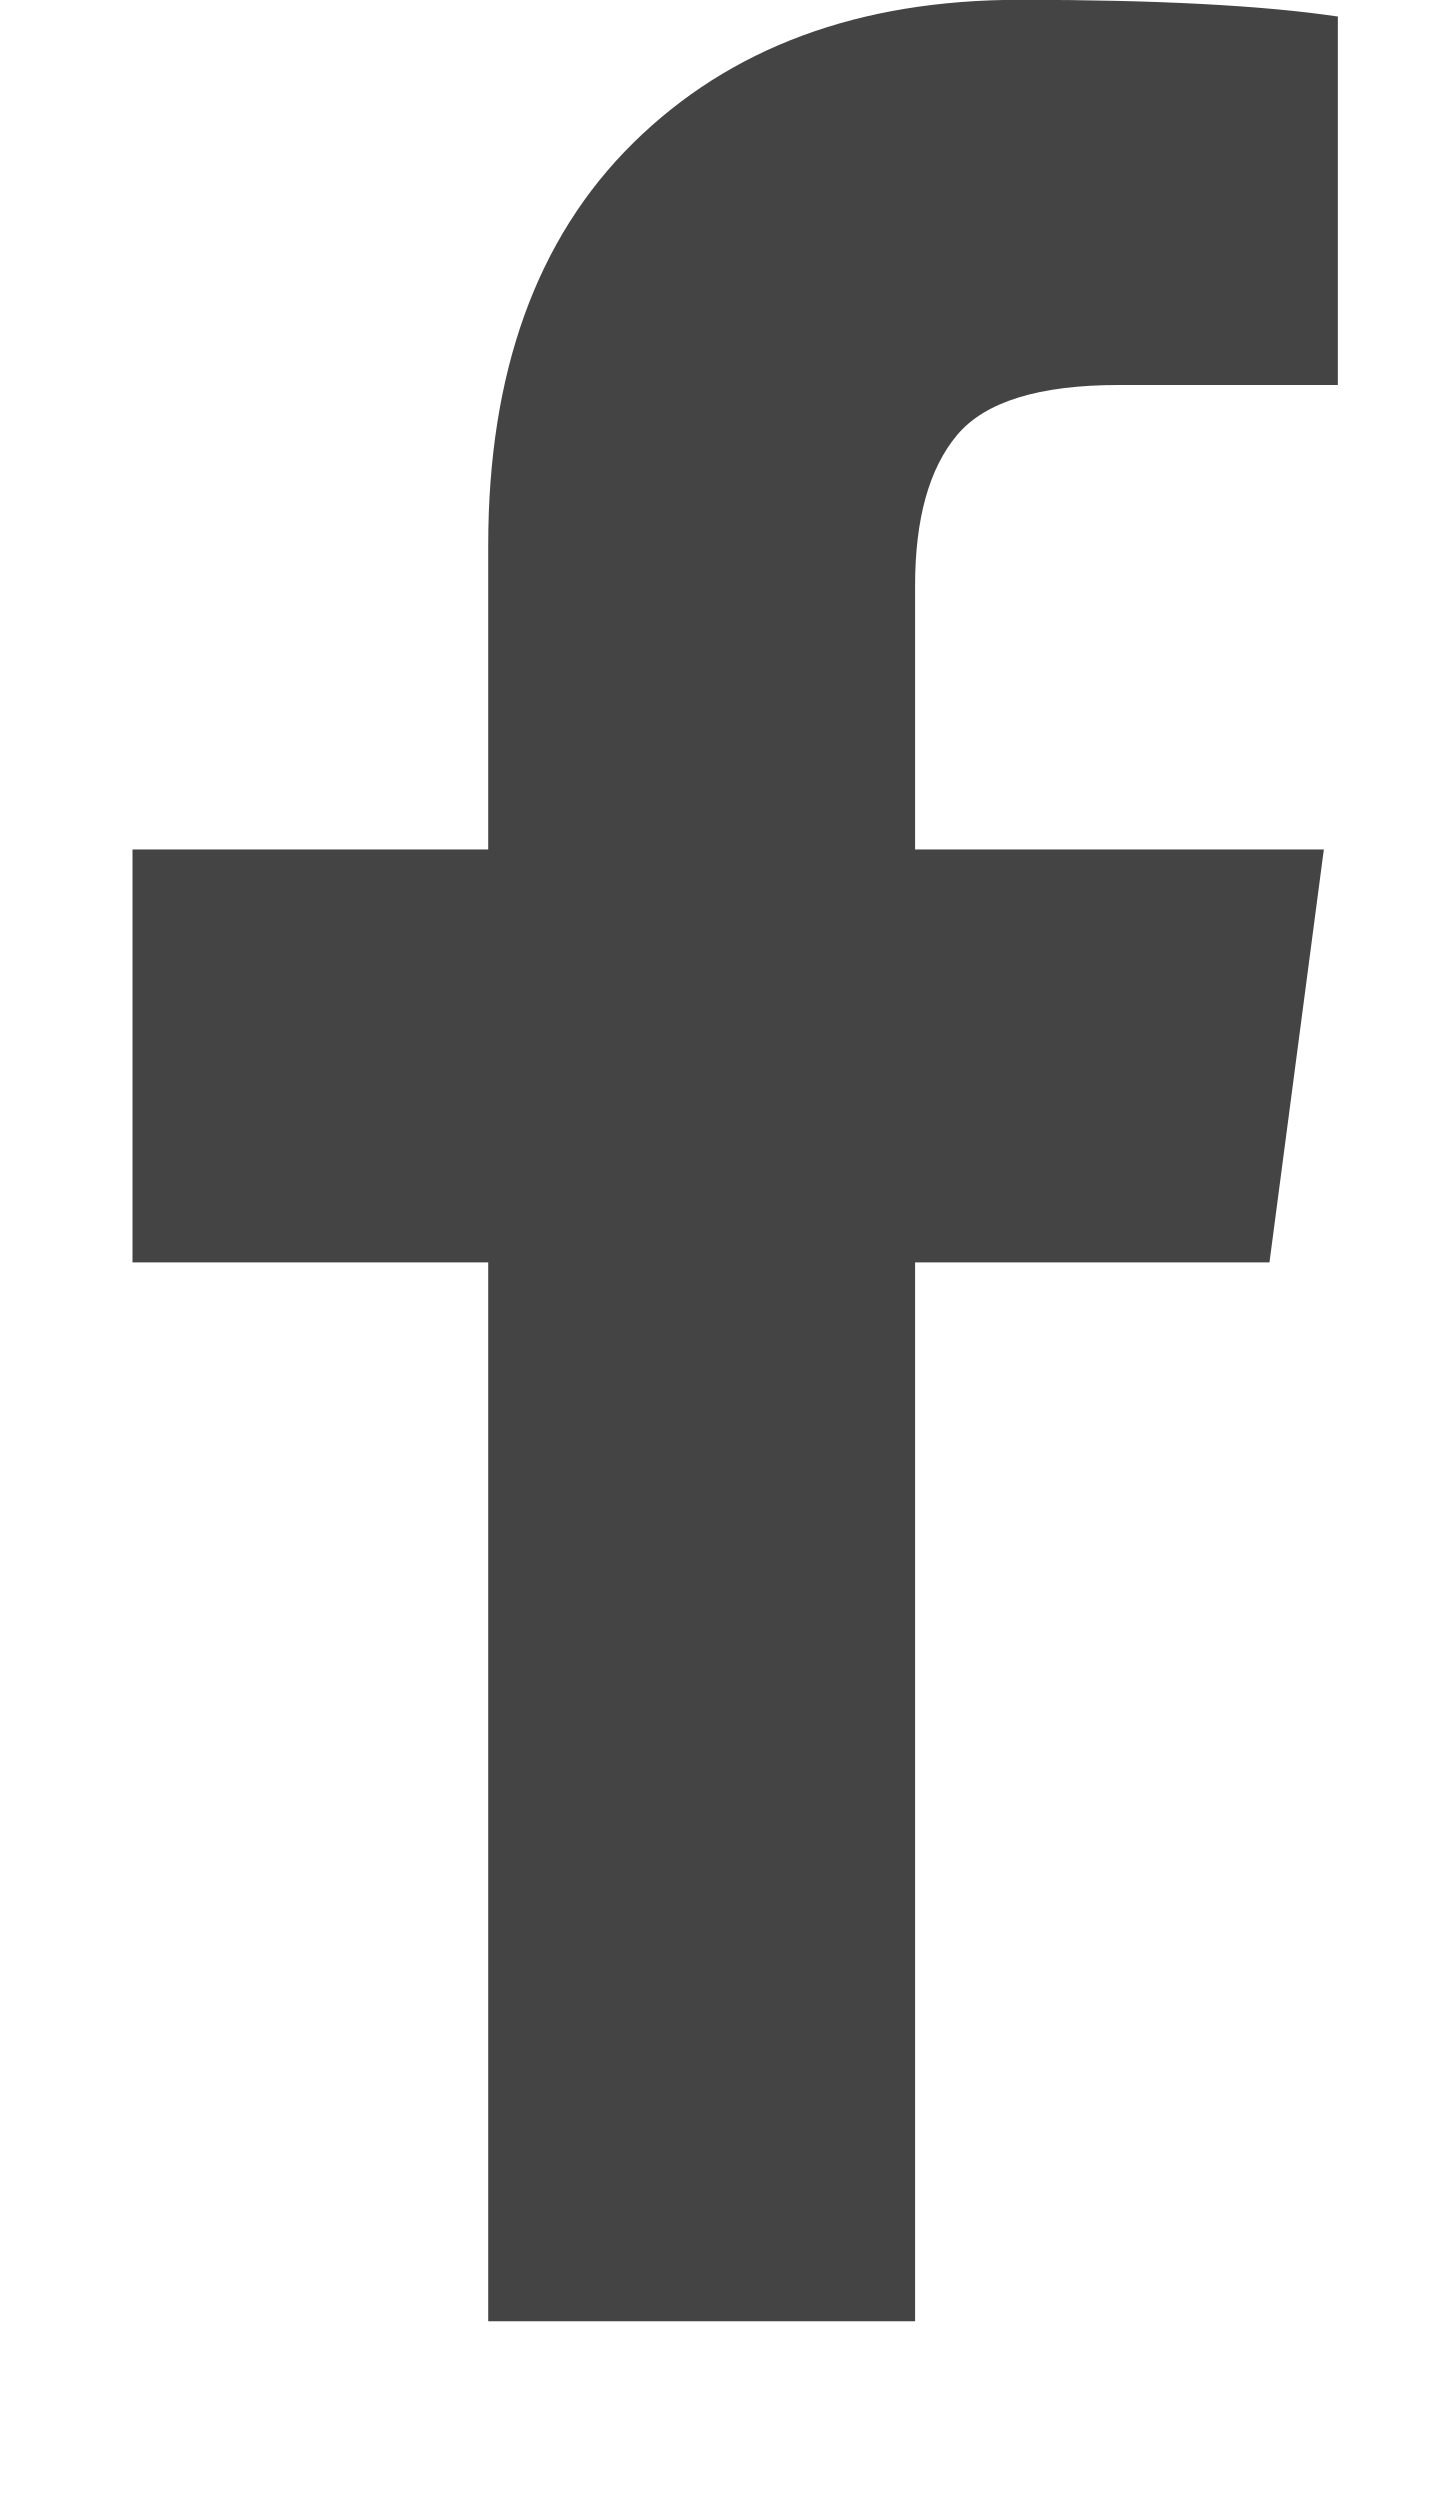
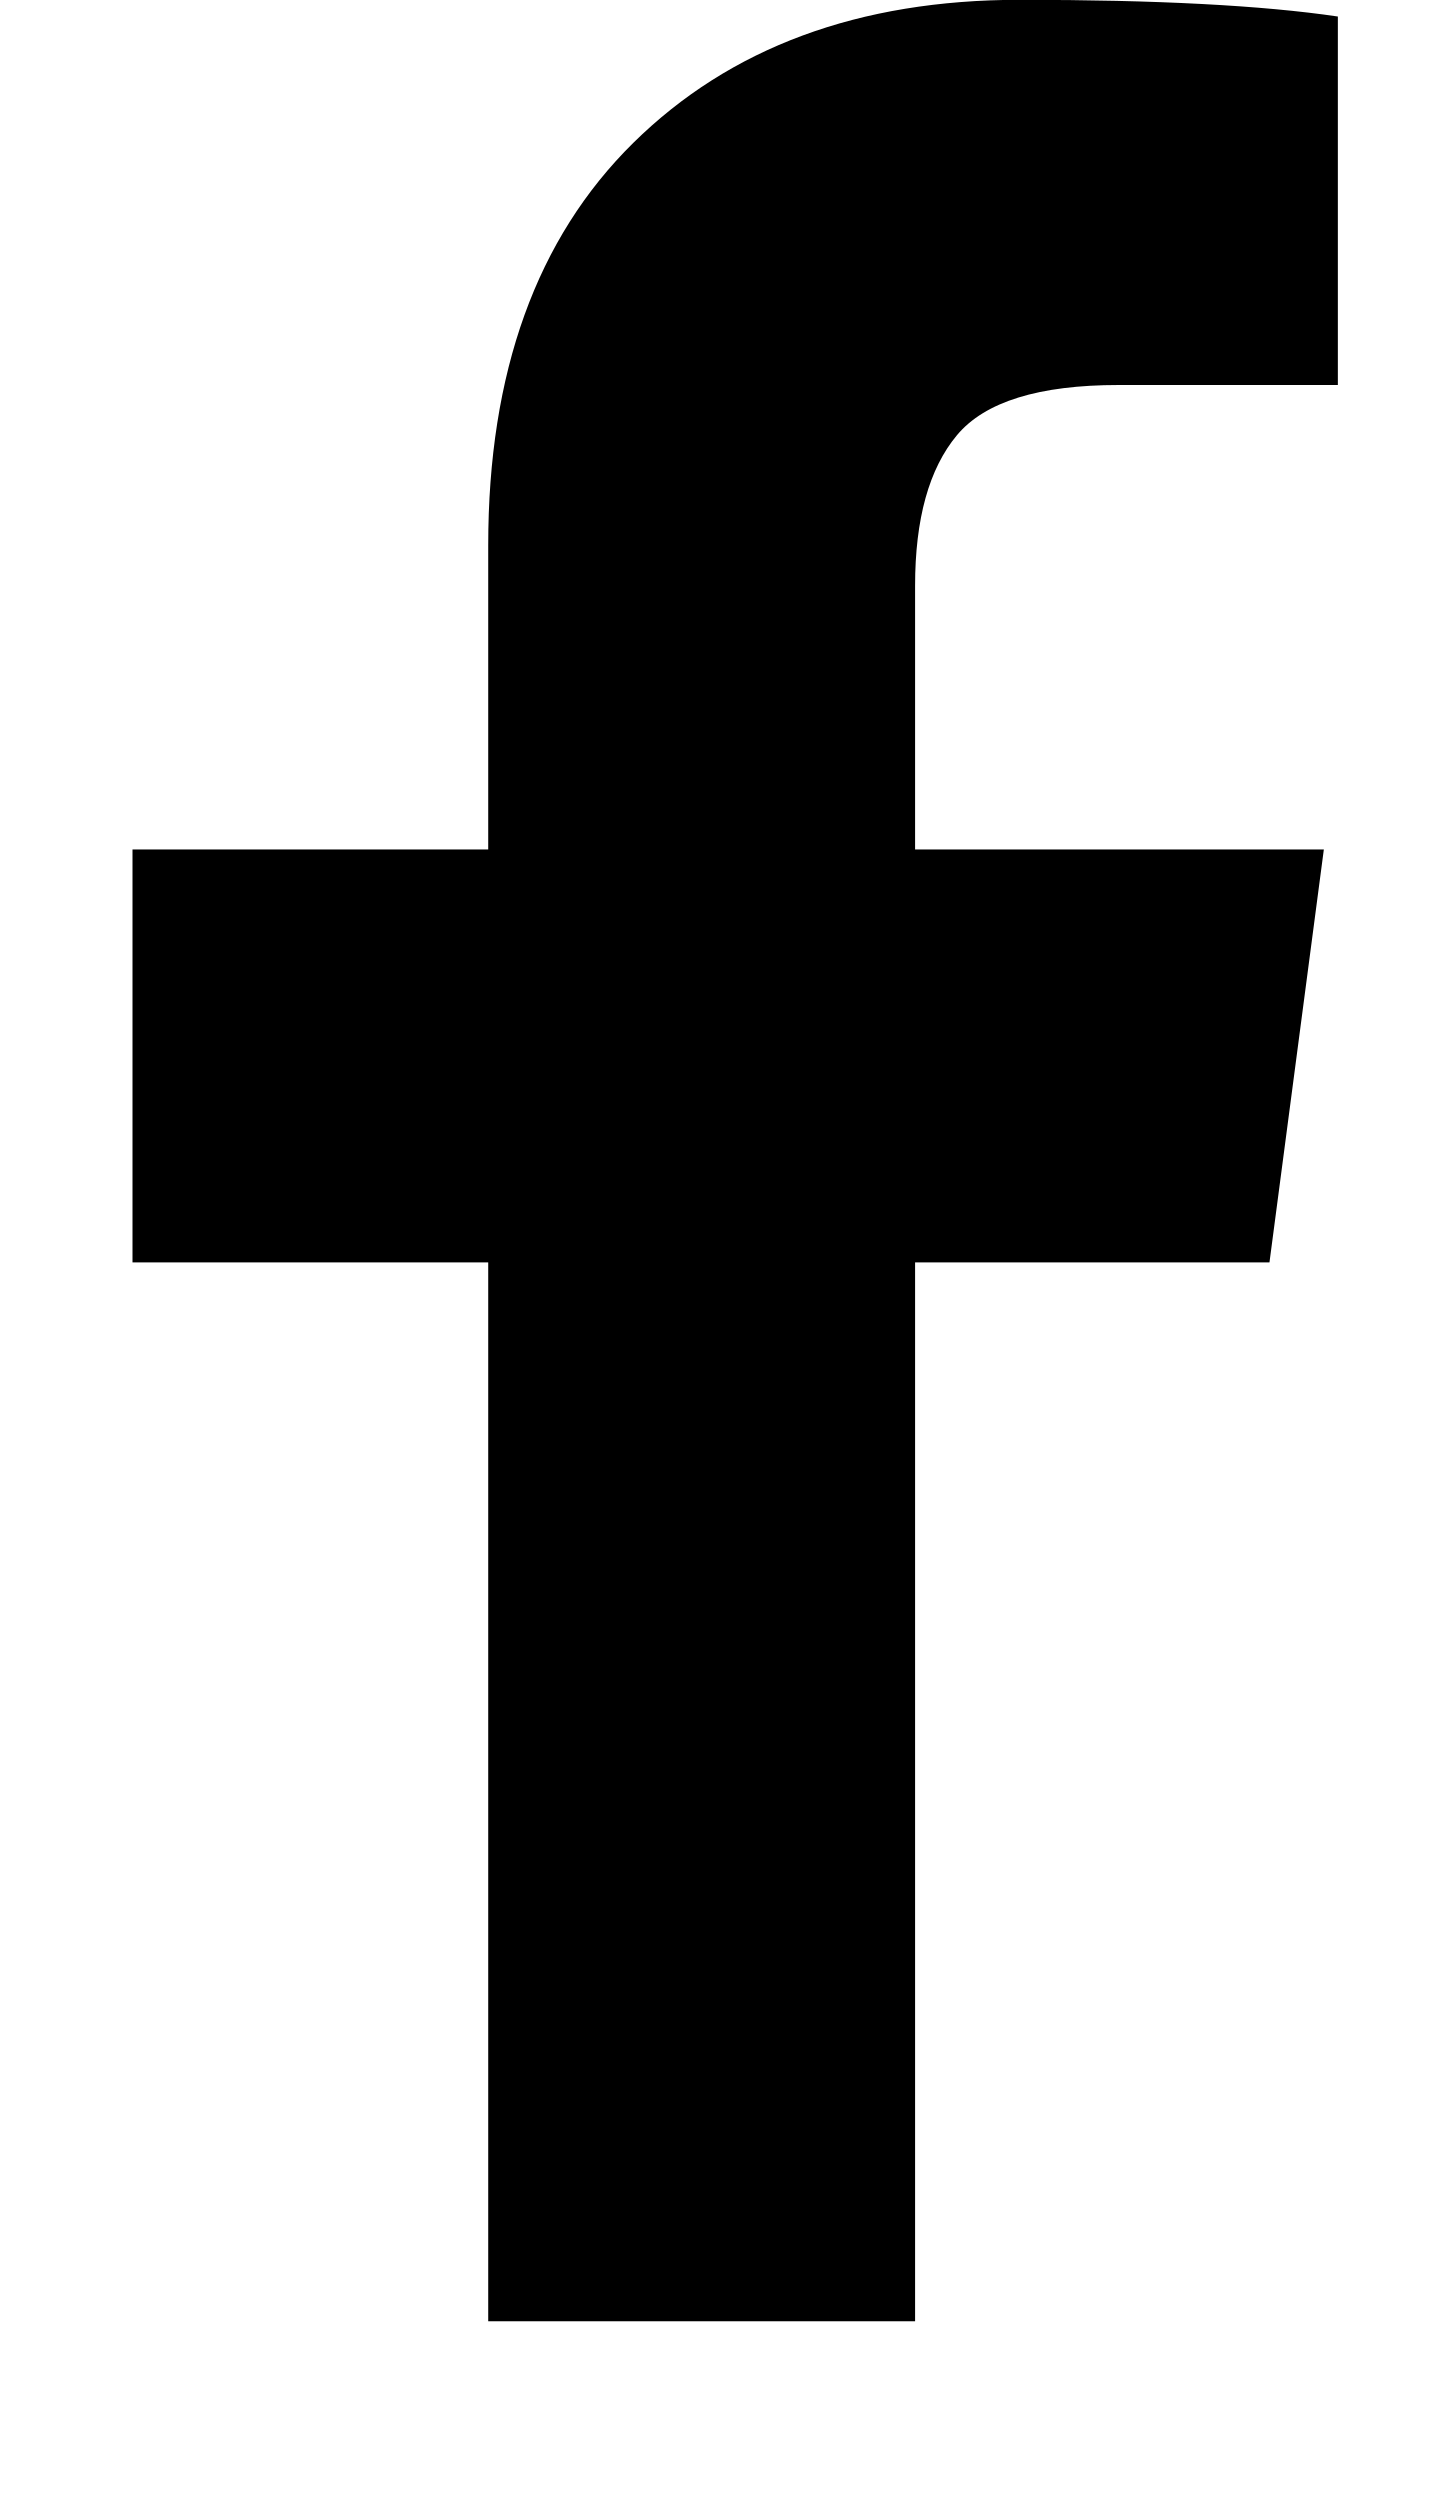
<svg xmlns="http://www.w3.org/2000/svg" version="1.1" width="16" height="28" viewBox="0 0 16 28">
-   <path fill="#444444" d="M14.984 0.187v4.125h-2.453q-1.344 0-1.813 0.562t-0.469 1.687v2.953h4.578l-0.609 4.625h-3.969v11.859h-4.781v-11.859h-3.984v-4.625h3.984v-3.406q0-2.906 1.625-4.508t4.328-1.602q2.297 0 3.563 0.187z" />
+   <path fill="" d="M14.984 0.187v4.125h-2.453q-1.344 0-1.813 0.562t-0.469 1.687v2.953h4.578l-0.609 4.625h-3.969v11.859h-4.781v-11.859h-3.984v-4.625h3.984v-3.406q0-2.906 1.625-4.508t4.328-1.602q2.297 0 3.563 0.187z" />
</svg>
